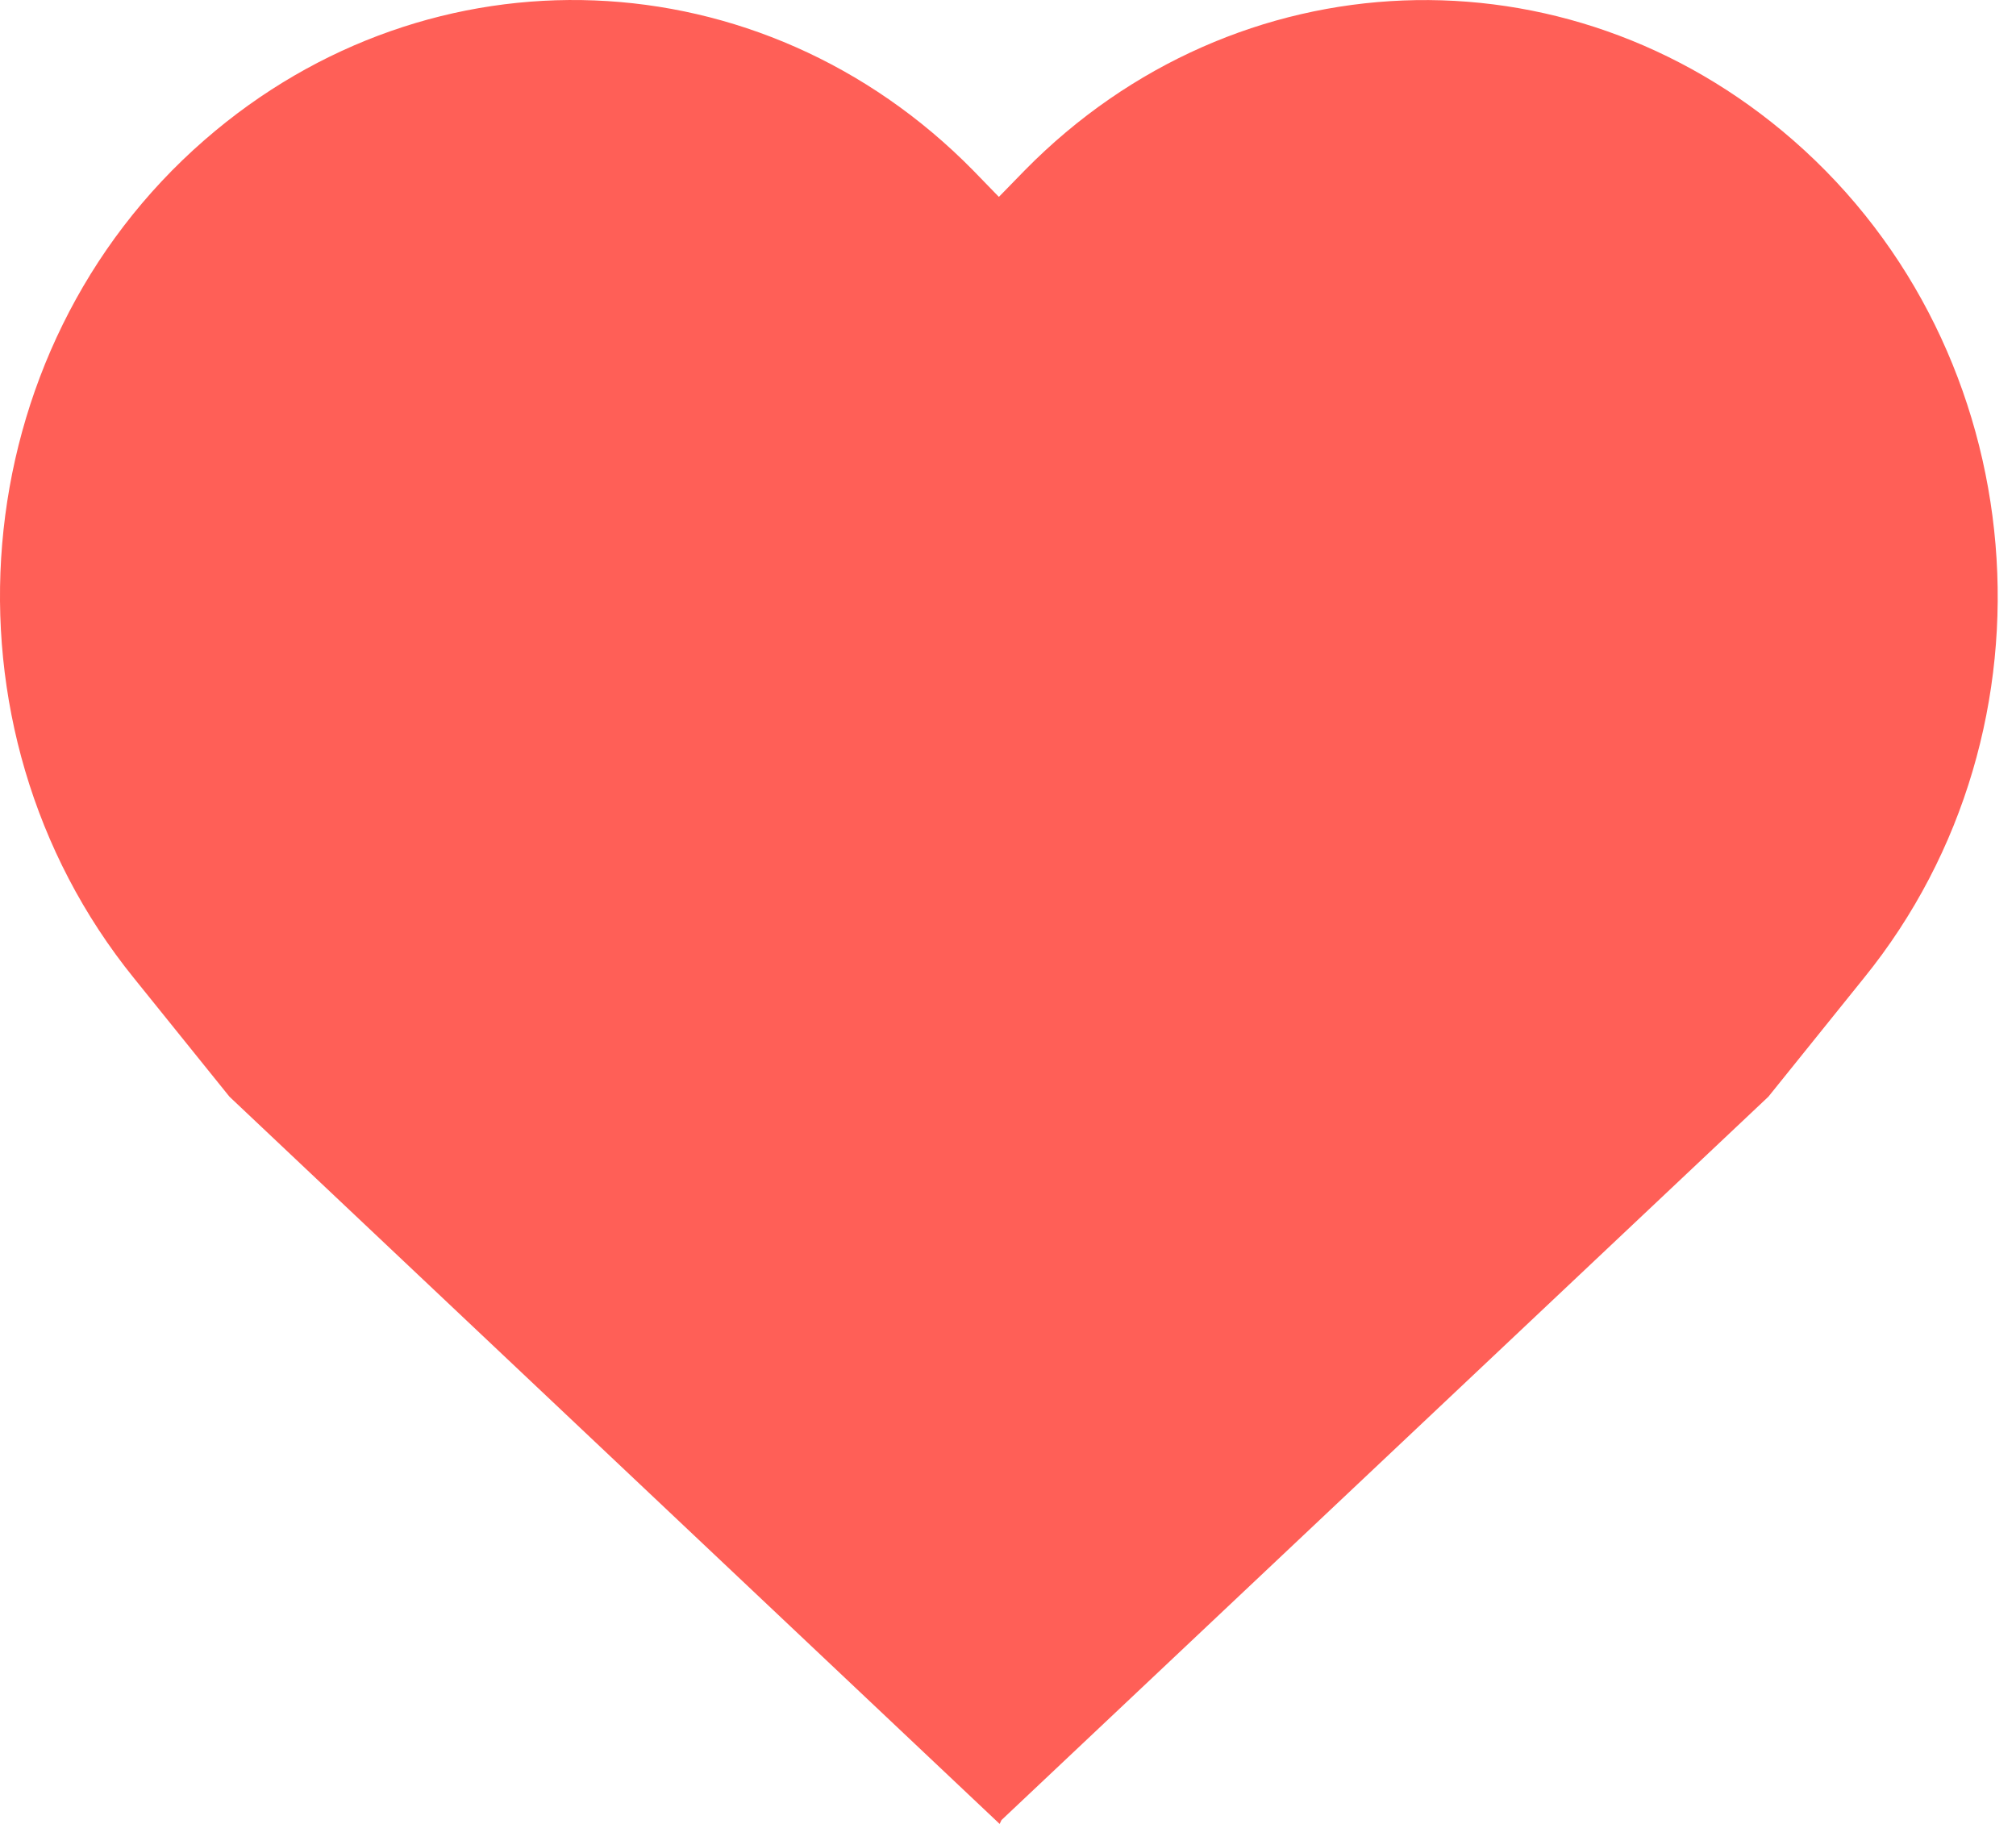
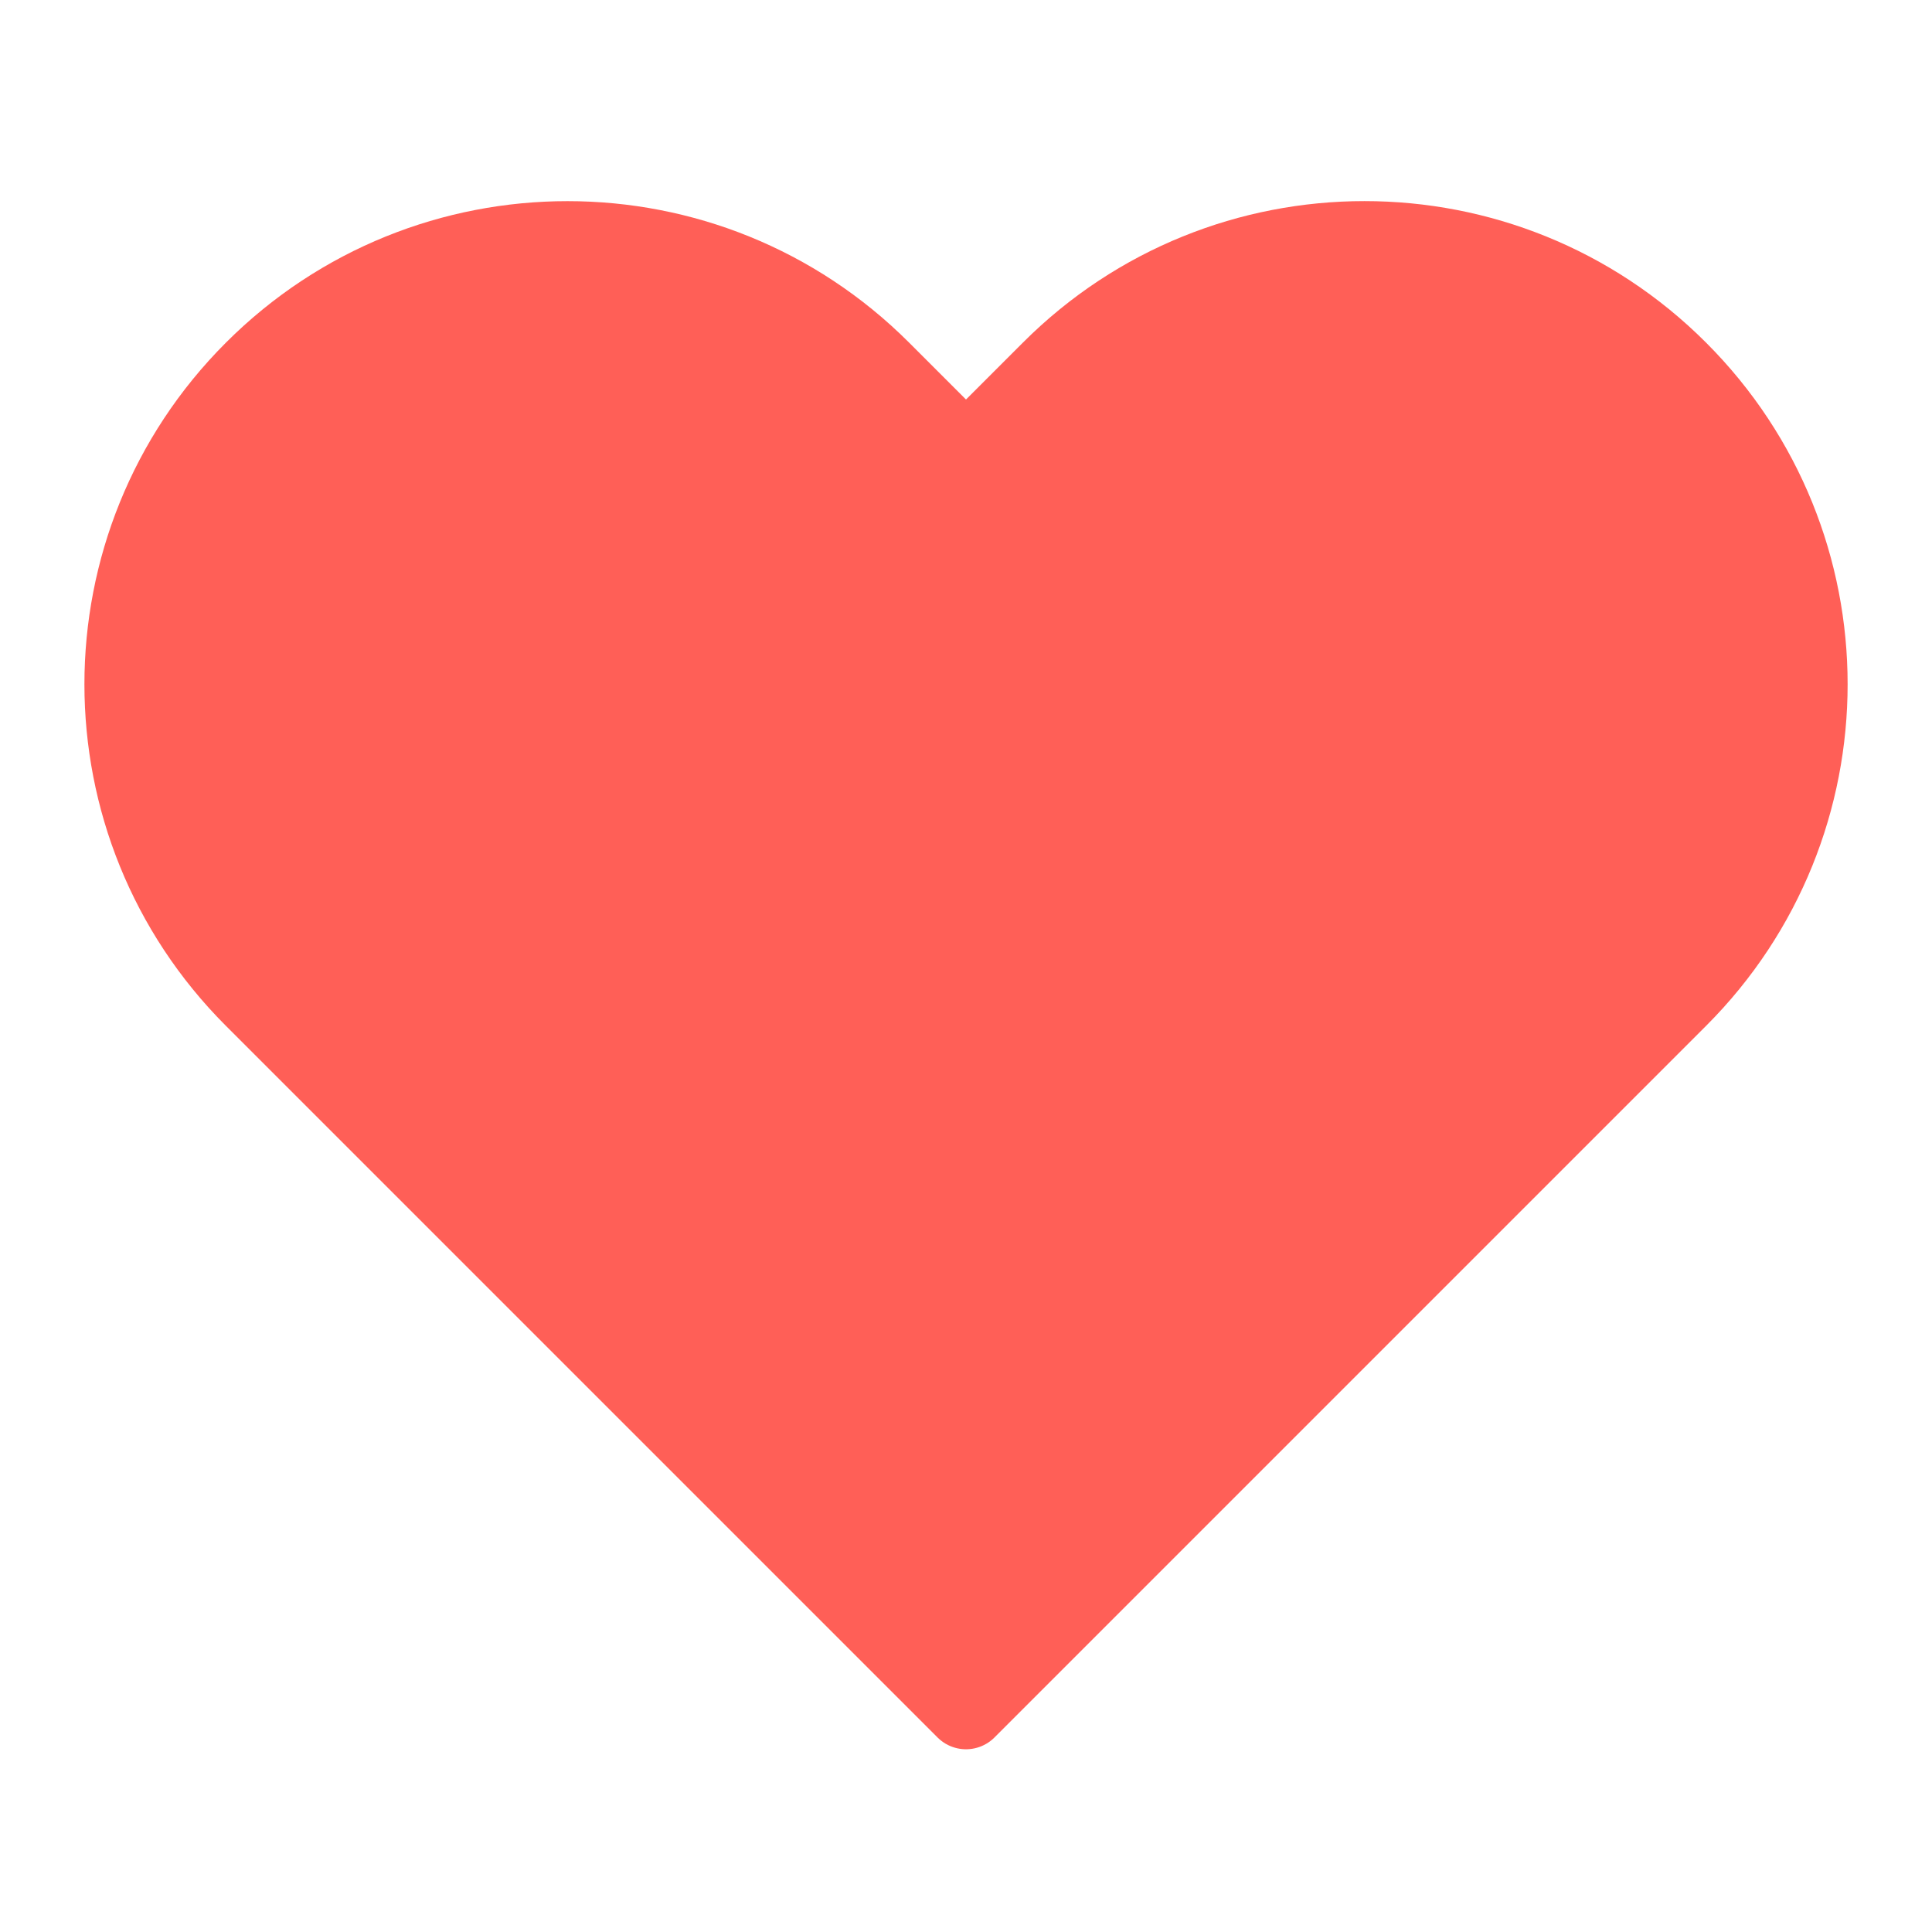
- <svg xmlns="http://www.w3.org/2000/svg" width="21" height="19" viewBox="0 0 21 19" fill="none">
-   <path d="M18.679 1.461C16.316 -0.6 12.877 -0.465 10.675 1.774L10.405 2.051L10.136 1.774C7.934 -0.465 4.495 -0.6 2.132 1.457C-0.394 3.653 -0.721 7.574 1.395 10.189L2.39 11.424L10.413 19L10.432 18.96L18.421 11.424L19.415 10.189C21.532 7.578 21.201 3.661 18.679 1.461Z" fill="#FF5F57" />
+ <svg xmlns="http://www.w3.org/2000/svg" width="24px" height="24px" viewBox="0 0 24 24" fill="#FF5F57 " stroke="#FF5F57 " stroke-width="1" stroke-linecap="round" stroke-linejoin="round" class="feather feather-heart">
+   <path d="M20.84 4.61a5.5 5.5 0 0 0-7.78 0L12 5.67l-1.06-1.06a5.5 5.5 0 0 0-7.78 7.78l1.06 1.06L12 21.23l7.78-7.78 1.06-1.06a5.5 5.5 0 0 0 0-7.78z" />
</svg>
